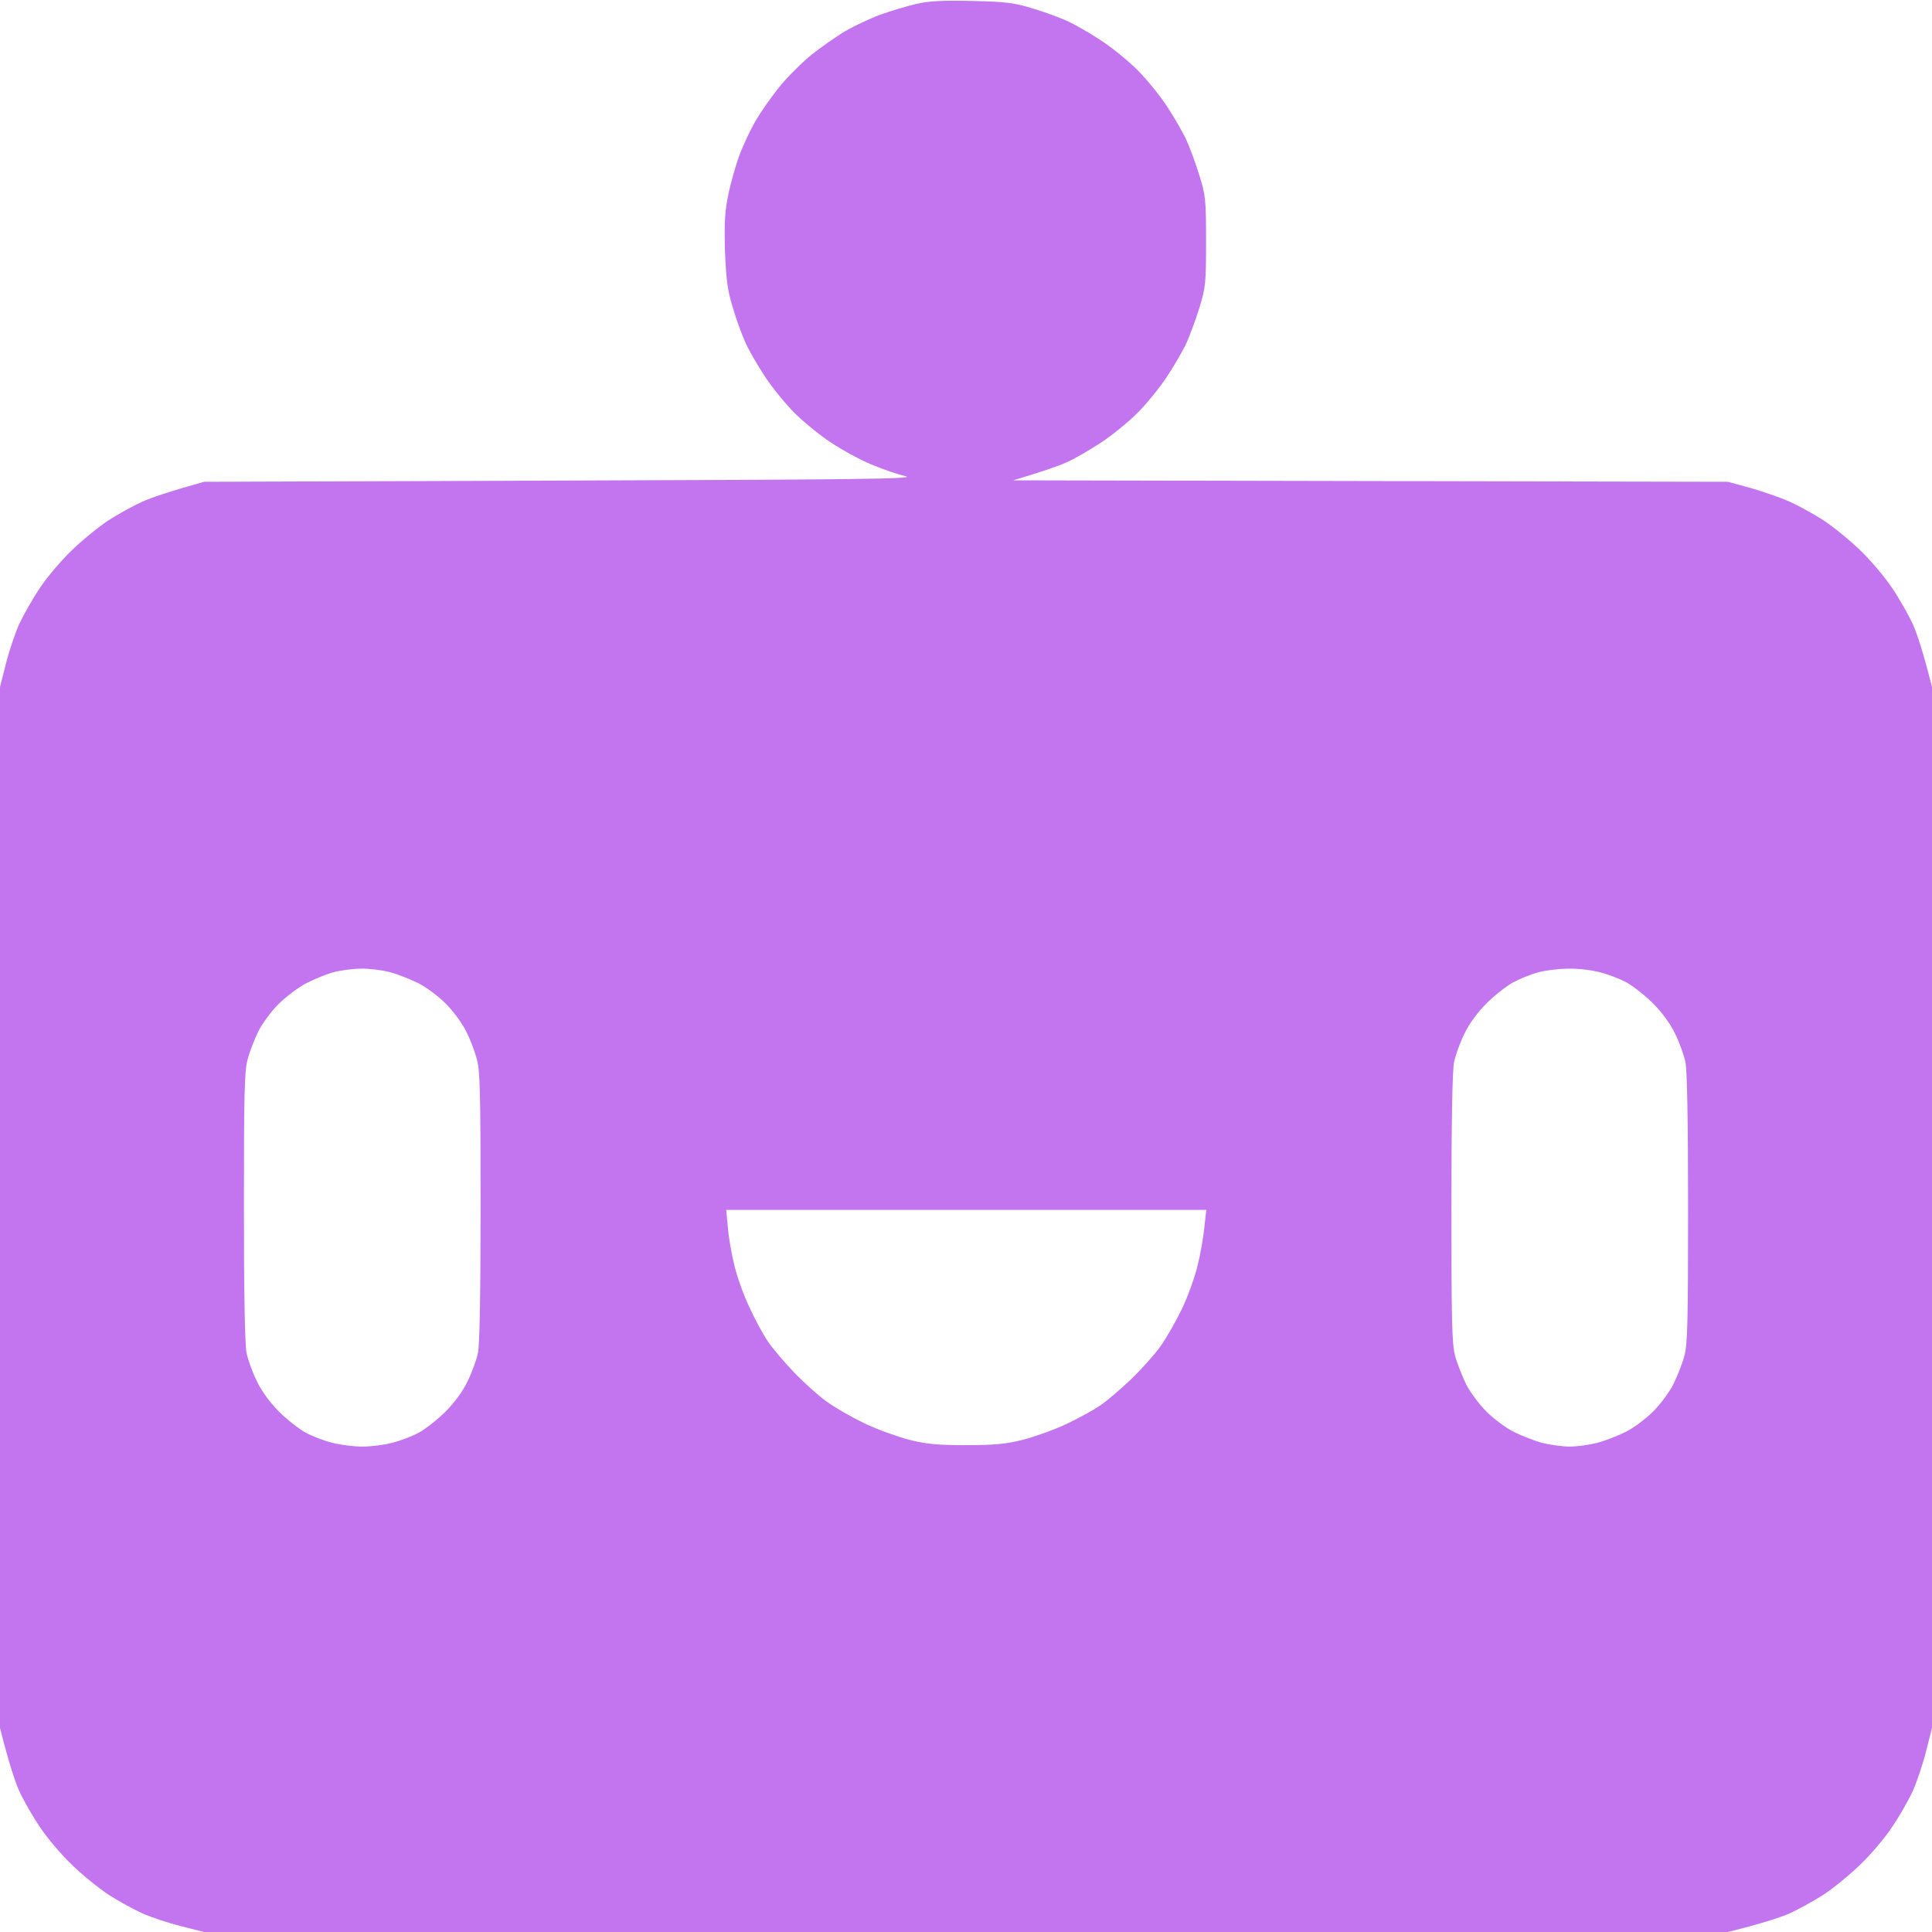
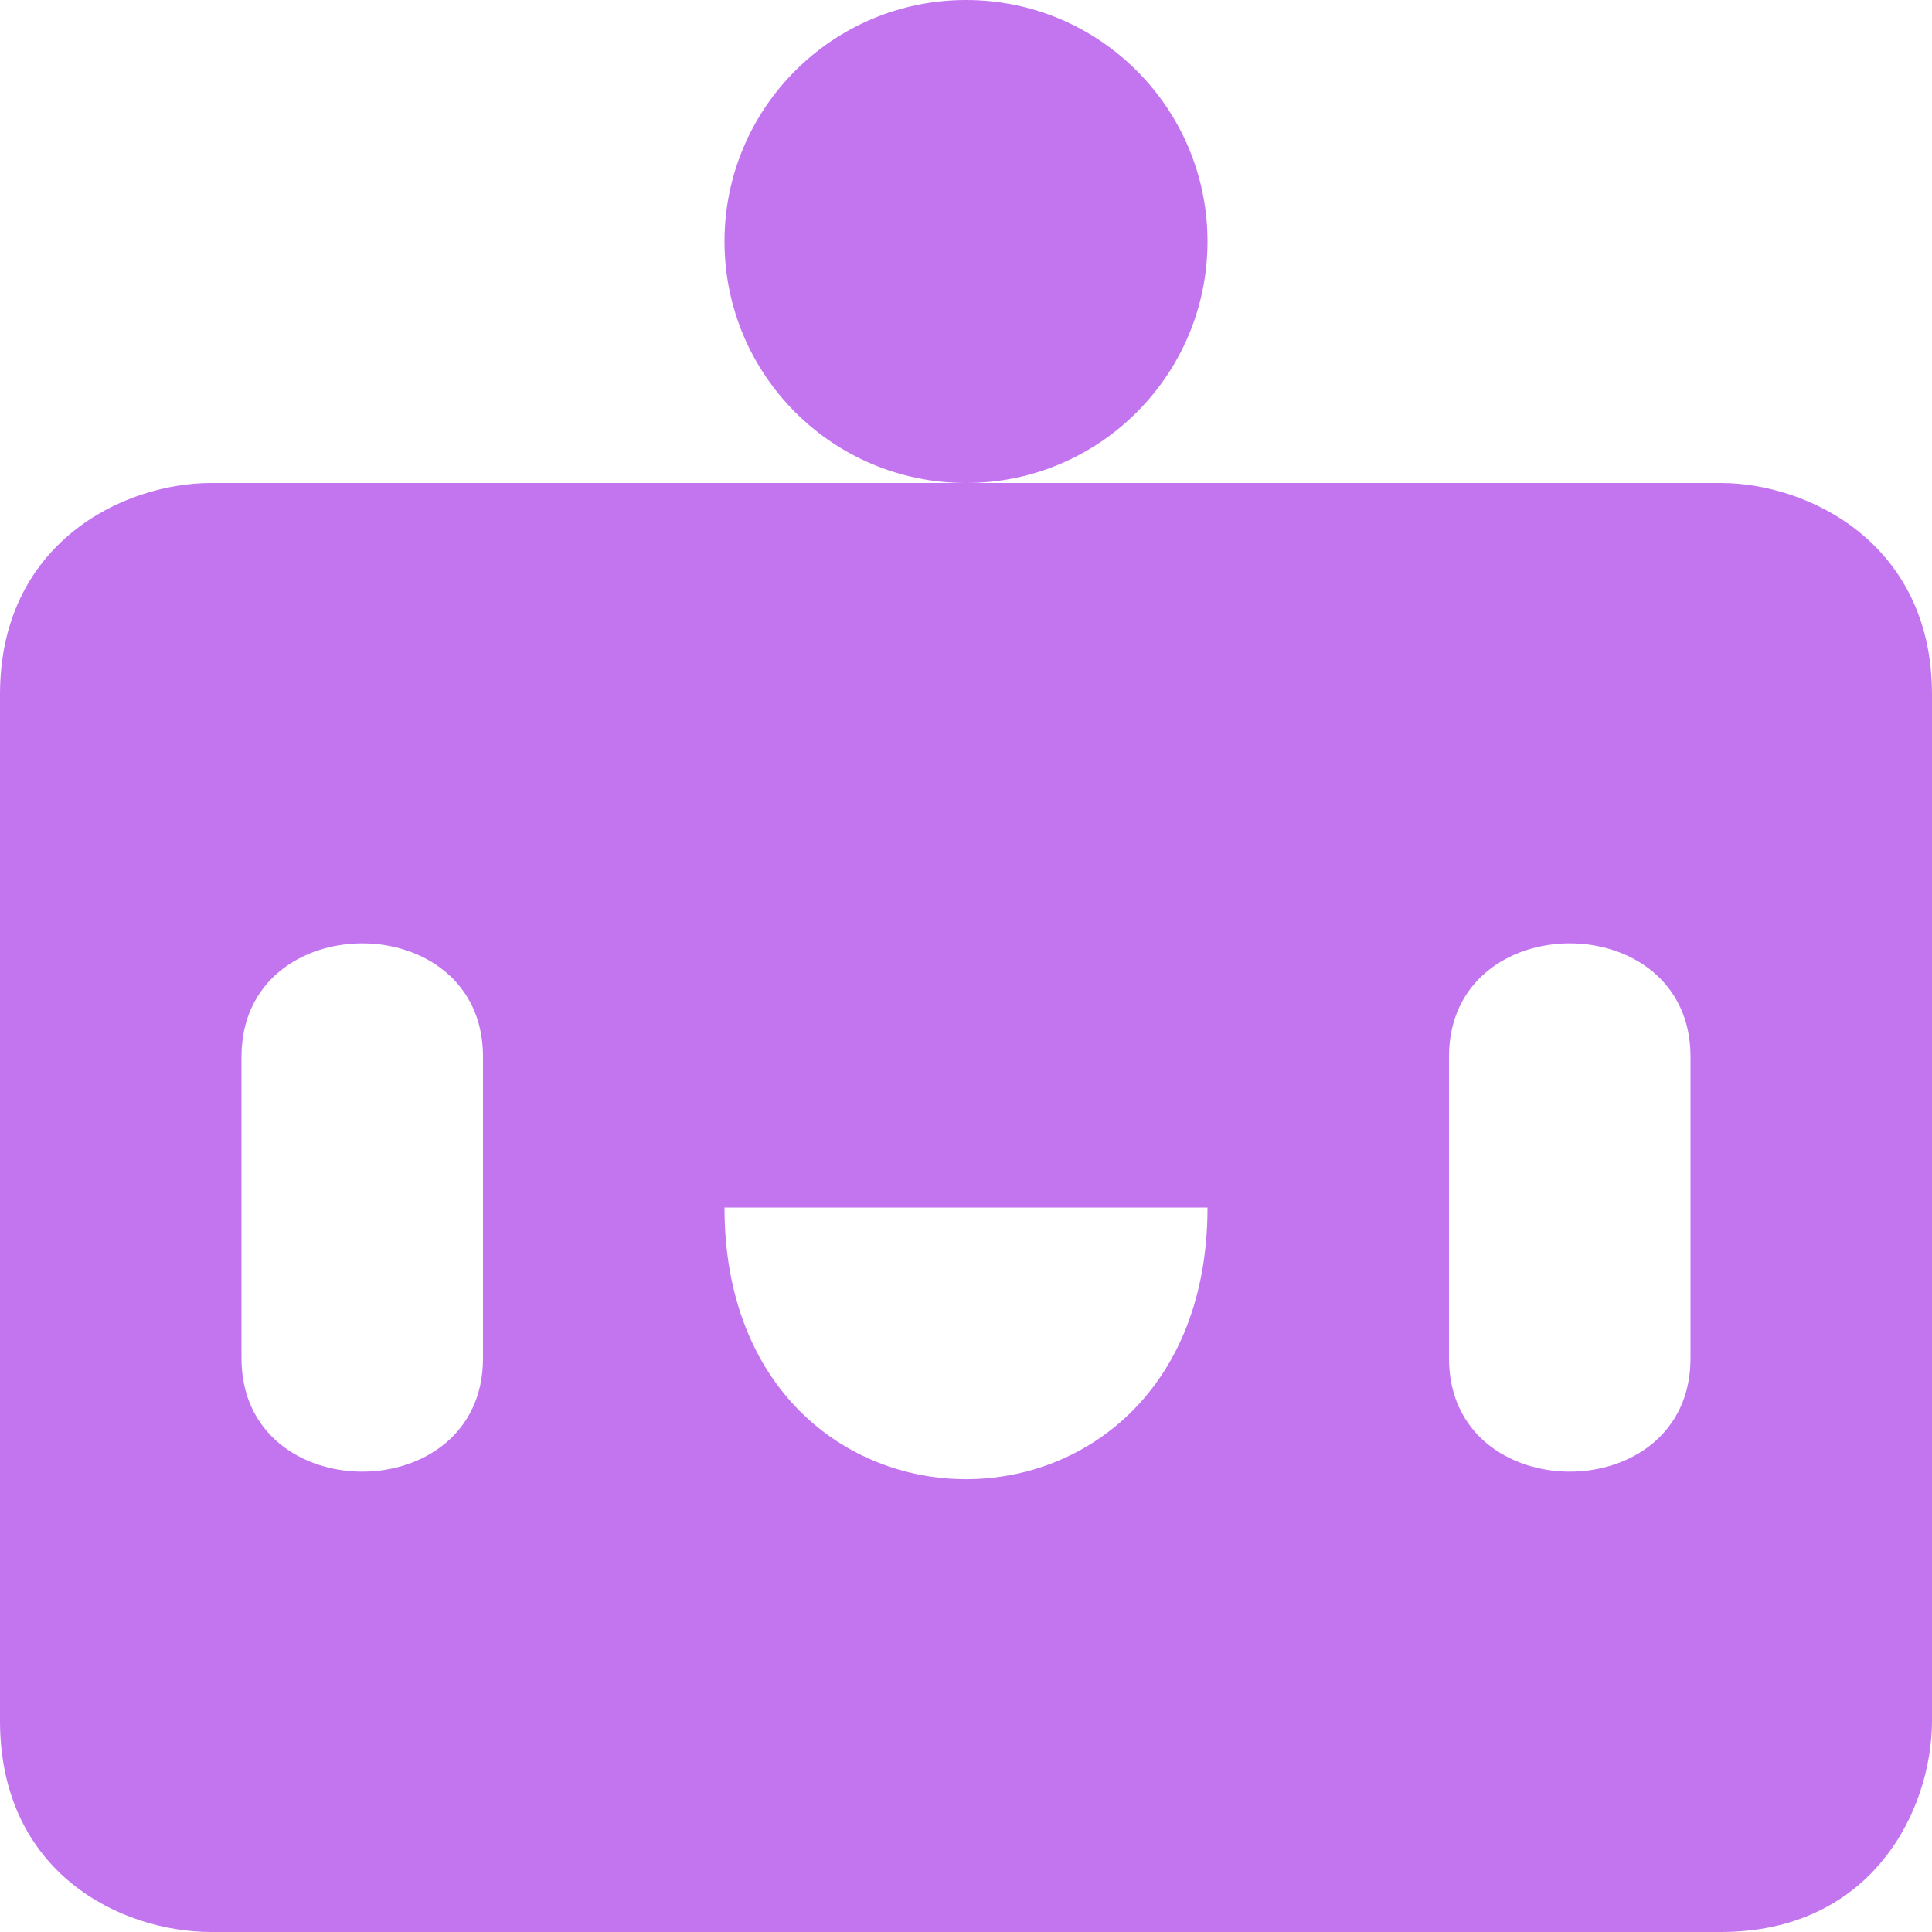
- <svg xmlns="http://www.w3.org/2000/svg" version="1.2" viewBox="0 0 800 800" width="32" height="32">
+ <svg xmlns="http://www.w3.org/2000/svg" width="32" height="32" version="1.2" viewBox="0 0 800 800">
  <style>.a{fill:#c375f0}</style>
-   <path fill-rule="evenodd" class="a" d="m402.5 0.4c13.8 0.3 17.2 0.7 24.8 3 4.8 1.4 11.3 3.8 14.4 5.2 3.2 1.4 9.6 5.1 14.3 8.2 4.7 3.1 11.4 8.6 15 12.2 3.6 3.6 9.1 10.3 12.2 15 3.1 4.7 6.8 11.1 8.2 14.3 1.4 3.1 3.8 9.6 5.3 14.5 2.5 8.1 2.7 9.9 2.7 27.2 0 17.3-0.2 19.1-2.7 27.3-1.5 4.8-3.9 11.3-5.3 14.5-1.4 3.1-5.1 9.5-8.2 14.2-3.1 4.7-8.6 11.4-12.2 15-3.6 3.6-10.3 9.1-15 12.2-4.7 3.1-11.2 6.9-14.5 8.3-3.3 1.5-9.6 3.7-22 7.4l296 0.6 9.5 2.6c5.2 1.5 12.4 4 16 5.6 3.6 1.6 9.9 5.1 14 7.7 4.1 2.7 11 8.3 15.3 12.5 4.4 4.2 10.3 11.2 13.2 15.6 3 4.4 6.8 11.2 8.6 15 1.7 3.9 4.2 11.3 7.9 26v431l-2.4 9.5c-1.3 5.2-3.8 12.6-5.5 16.5-1.8 3.9-5.6 10.6-8.6 15-2.9 4.4-8.8 11.4-13.2 15.6-4.3 4.2-11.2 9.8-15.3 12.5-4.1 2.6-10.4 6.1-14 7.7-3.6 1.6-10.8 4-25.5 7.7h-631l-9.5-2.4c-5.2-1.3-12.4-3.7-16-5.3-3.6-1.6-9.9-5.1-14-7.7-4.1-2.7-11-8.3-15.3-12.5-4.4-4.2-10.3-11.2-13.2-15.6-3-4.4-6.8-11.1-8.6-15-1.7-3.9-4.2-11.3-7.9-26v-431l2.4-9.5c1.3-5.2 3.8-12.6 5.5-16.5 1.8-3.8 5.6-10.6 8.6-15 2.9-4.4 8.8-11.4 13.2-15.6 4.3-4.2 11.2-9.8 15.3-12.5 4.1-2.6 10.4-6.1 14-7.7 3.6-1.6 10.8-4.1 25.5-8.2l148-0.5c123.1-0.4 147.1-0.7 142.5-1.8-3-0.7-9.3-2.8-14-4.8-4.7-1.9-12.3-6.1-17-9.2-4.7-3.1-11.4-8.6-15-12.2-3.6-3.6-9.1-10.3-12.2-15-3.1-4.7-6.8-11.1-8.2-14.3-1.4-3.1-3.8-9.6-5.2-14.5-2.2-7-2.7-11.4-3.2-23.2-0.3-11.3-0.1-16.4 1.3-23 0.9-4.7 3-12.1 4.6-16.5 1.6-4.4 4.7-10.9 6.8-14.5 2.1-3.6 6.5-9.9 9.8-14 3.3-4.1 9.4-10.1 13.4-13.4 4.1-3.2 10.3-7.6 13.9-9.7 3.6-2.1 10.1-5.2 14.5-6.8 4.4-1.6 11.1-3.6 15-4.5 5.2-1.2 11.1-1.5 23-1.2zm-276 406.9c-3.3 1.8-8.3 5.6-11.2 8.5-2.9 2.8-6.6 7.9-8.3 11.2-1.6 3.3-3.7 8.6-4.5 11.8-1.3 4.7-1.5 15-1.5 61 0 36.3 0.4 57 1.1 60.5 0.6 2.8 2.5 8.1 4.3 11.7 1.9 4 5.4 8.8 9.1 12.5 3.3 3.3 8.3 7.2 11 8.7 2.8 1.5 7.7 3.4 11 4.2 3.3 0.9 8.9 1.6 12.5 1.6 3.6 0 9.2-0.7 12.5-1.6 3.3-0.8 8.2-2.7 11-4.2 2.7-1.5 7.7-5.4 11-8.7 3.7-3.7 7.2-8.5 9.1-12.5 1.8-3.6 3.7-8.9 4.3-11.7 0.7-3.5 1.1-24.2 1.1-60.5 0-46-0.2-56.3-1.5-61-0.8-3.2-2.8-8.5-4.5-11.8-1.6-3.3-5.5-8.5-8.5-11.5-3-3-8.2-6.9-11.5-8.5-3.3-1.6-8.6-3.7-11.7-4.5-3.2-0.8-8.5-1.5-11.8-1.4-3.3 0-8.5 0.7-11.5 1.5-3 0.8-8.2 3-11.5 4.7zm500-0.5c-2.7 1.5-7.7 5.4-11 8.7-3.7 3.7-7.2 8.5-9.1 12.5-1.8 3.6-3.7 8.9-4.3 11.8-0.7 3.4-1.1 24.1-1.1 60.5 0 45.9 0.2 56.2 1.5 61 0.8 3.1 2.9 8.4 4.5 11.7 1.6 3.3 5.5 8.5 8.5 11.5 3 3 8.2 6.9 11.5 8.5 3.3 1.6 8.6 3.7 11.7 4.5 3.2 0.8 8.3 1.5 11.3 1.5 3 0 8.1-0.7 11.2-1.5 3.2-0.8 8.5-2.9 11.8-4.5 3.3-1.6 8.5-5.5 11.5-8.5 3-3 6.9-8.2 8.5-11.5 1.6-3.3 3.7-8.6 4.5-11.7 1.3-4.8 1.5-15.1 1.5-61 0-36.4-0.4-57.1-1.1-60.5-0.6-2.9-2.5-8.2-4.3-11.8-1.9-4-5.4-8.8-9.1-12.5-3.3-3.3-8.3-7.2-11-8.7-2.8-1.5-7.7-3.4-11-4.2-3.3-0.9-9.1-1.6-13-1.5-3.9 0-9.5 0.7-12.5 1.5-3 0.8-7.7 2.7-10.5 4.2zm-325.1 101.5c0.3 3.9 1.5 11 2.7 15.7 1.1 4.7 3.9 12.5 6.3 17.5 2.3 5 5.7 11.3 7.6 14 1.8 2.8 6.8 8.5 10.9 12.9 4.2 4.3 10.3 9.8 13.6 12.1 3.3 2.4 10.3 6.4 15.5 8.9 5.2 2.5 13.6 5.5 18.5 6.8 7.3 1.8 11.8 2.2 23.5 2.2 11.7 0 16.2-0.4 23.5-2.2 5-1.3 13.1-4.2 18-6.5 5-2.4 11.3-5.8 14-7.7 2.8-1.8 8.5-6.8 12.9-10.9 4.3-4.2 9.8-10.3 12.1-13.6 2.4-3.3 6.4-10.3 8.9-15.5 2.5-5.2 5.4-13.3 6.5-18 1.2-4.7 2.4-11.8 2.8-15.8l0.8-7.2h-198.8z" />
+   <path class="a" d="m712.5 200c36.074 0 87.5 24.809 87.5 87.5v425c0 37.131-24.869 87.5-87.5 87.5h-625c-37.298 0-87.5-24.277-87.5-87.5v-425c0-62.24 50.475-87.5 87.5-87.5zm-612.5 237.5v125c0 62.5 100 62.5 100 0v-125c0-62.5-100-62.5-100 0zm500 0v125c0 62.5 100 62.5 100 0v-125c0-62.5-100-62.5-100 0zm-100 62.5h-200c0 150 200 150 200 0z" fill-rule="evenodd" />
+   <circle cx="400" cy="100" r="100" fill="#c375f0" stroke-width="25.009" />
</svg>
